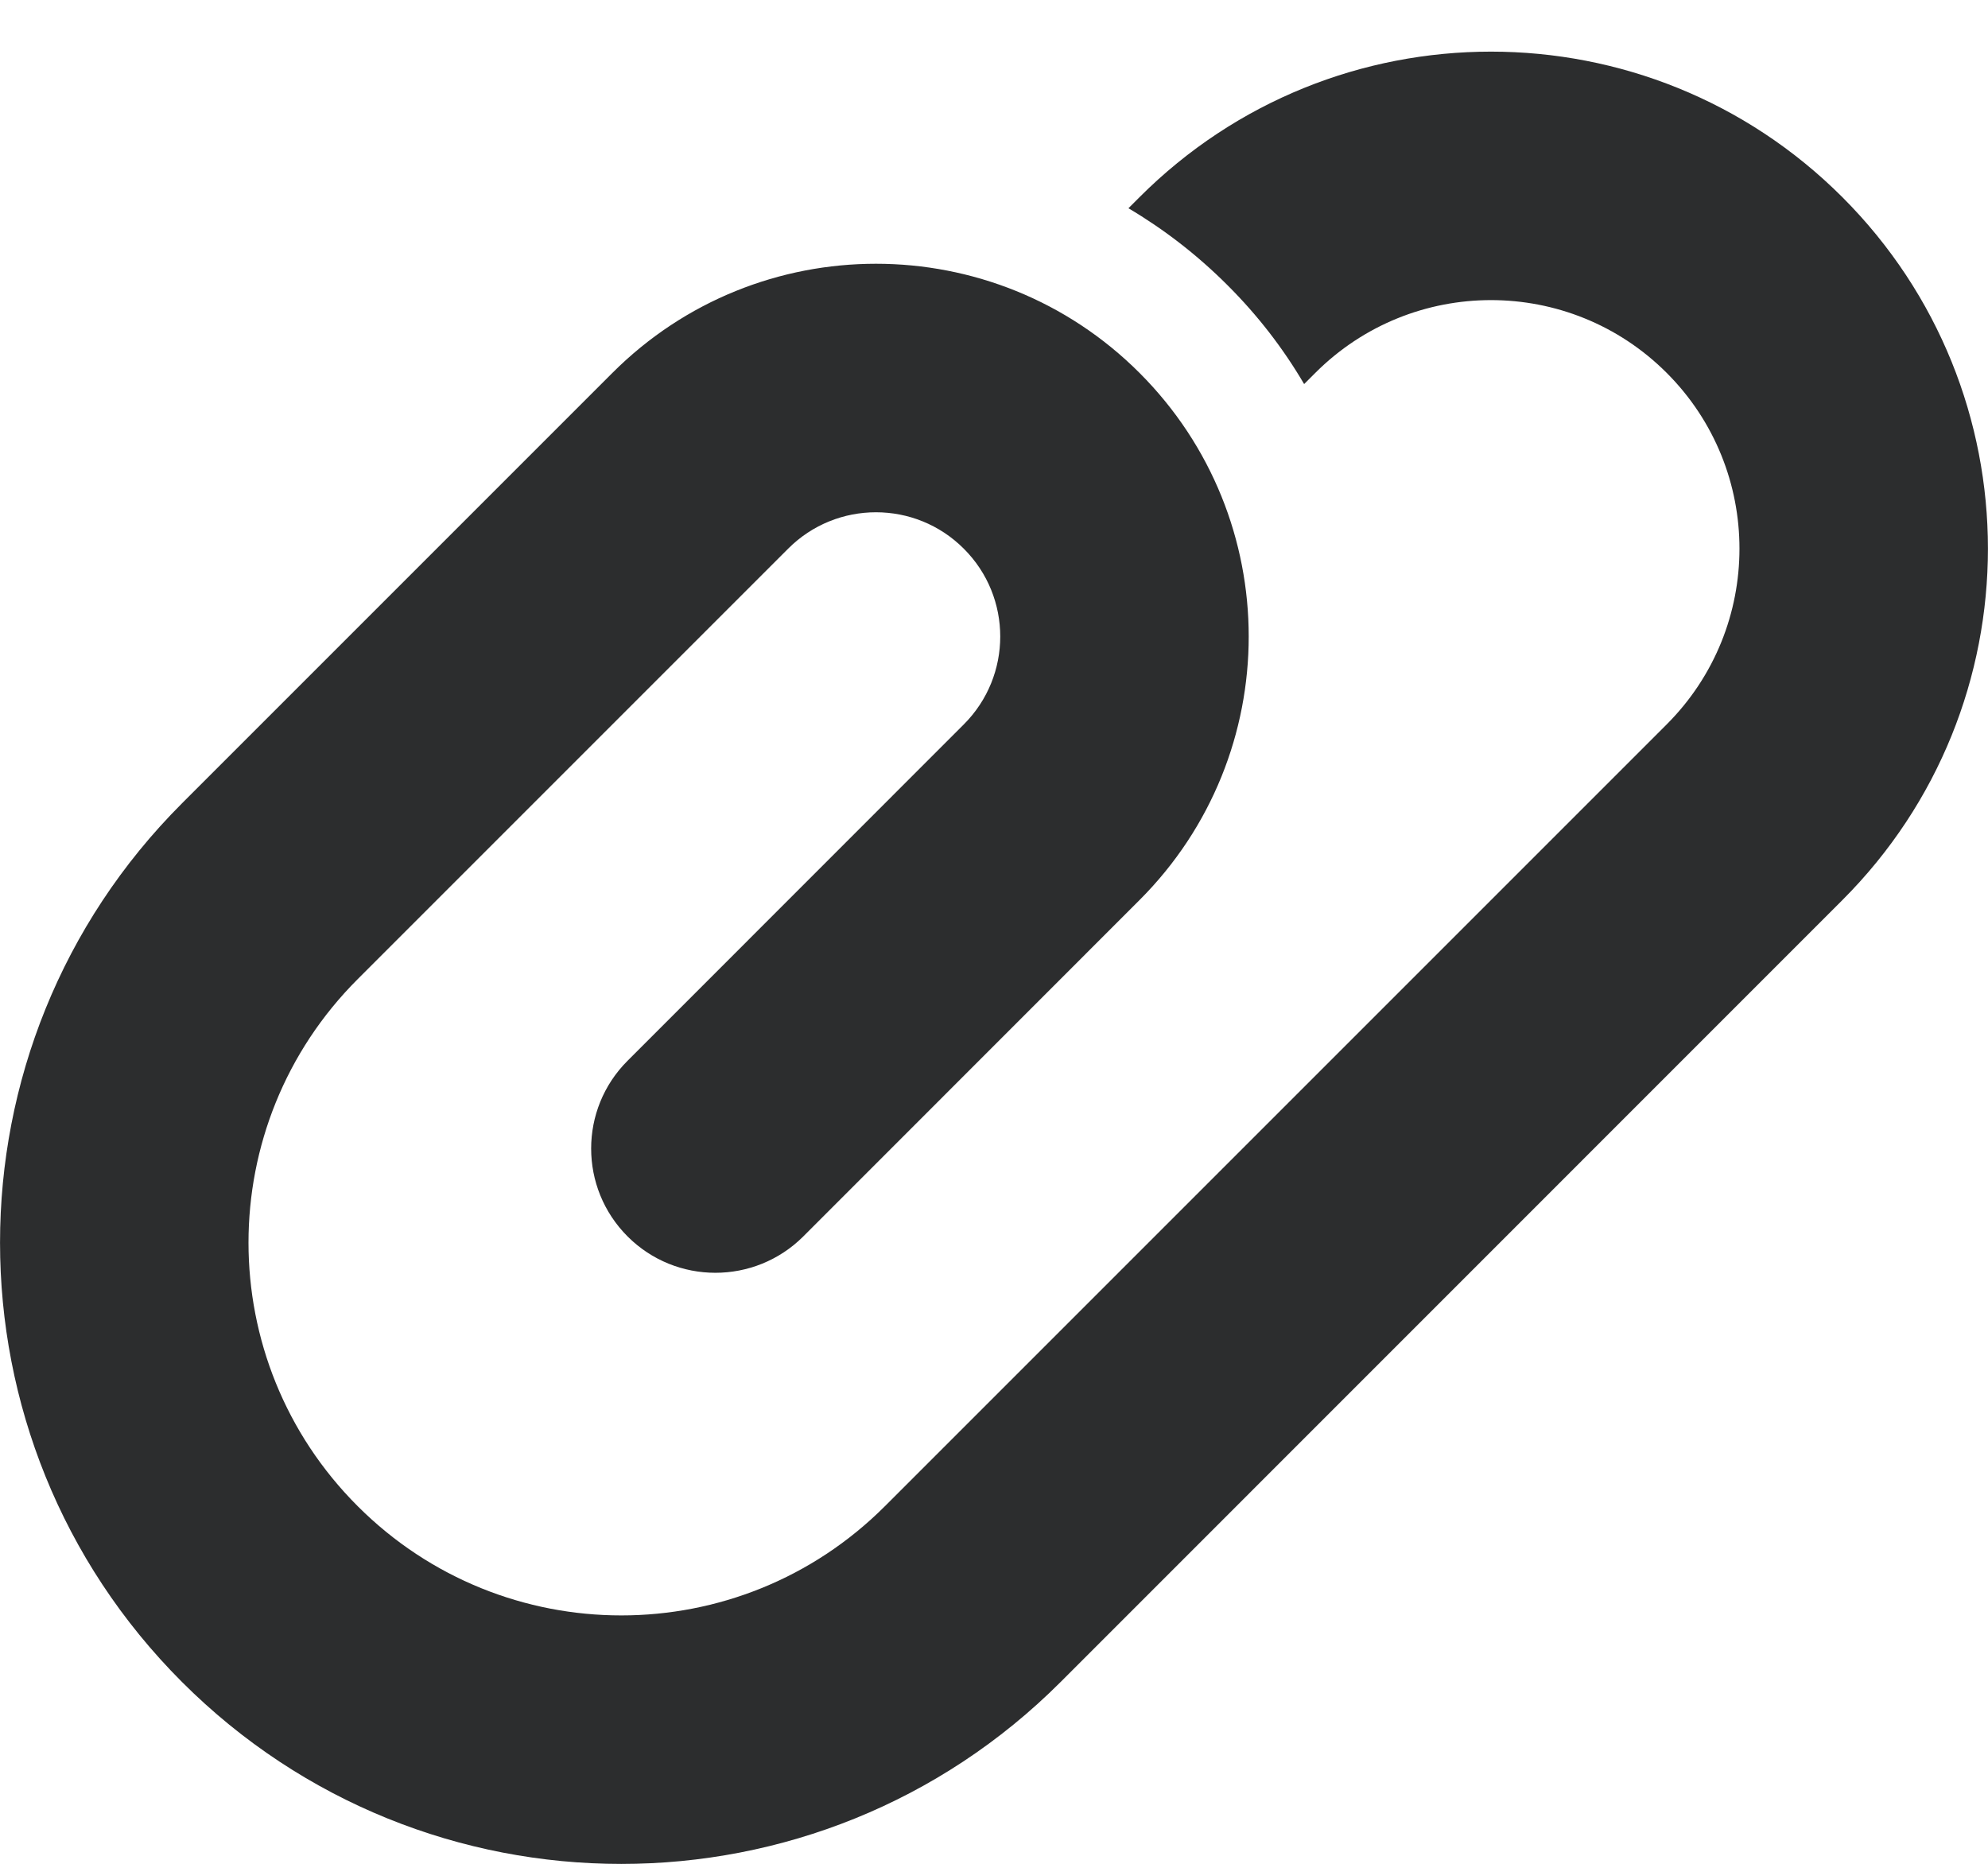
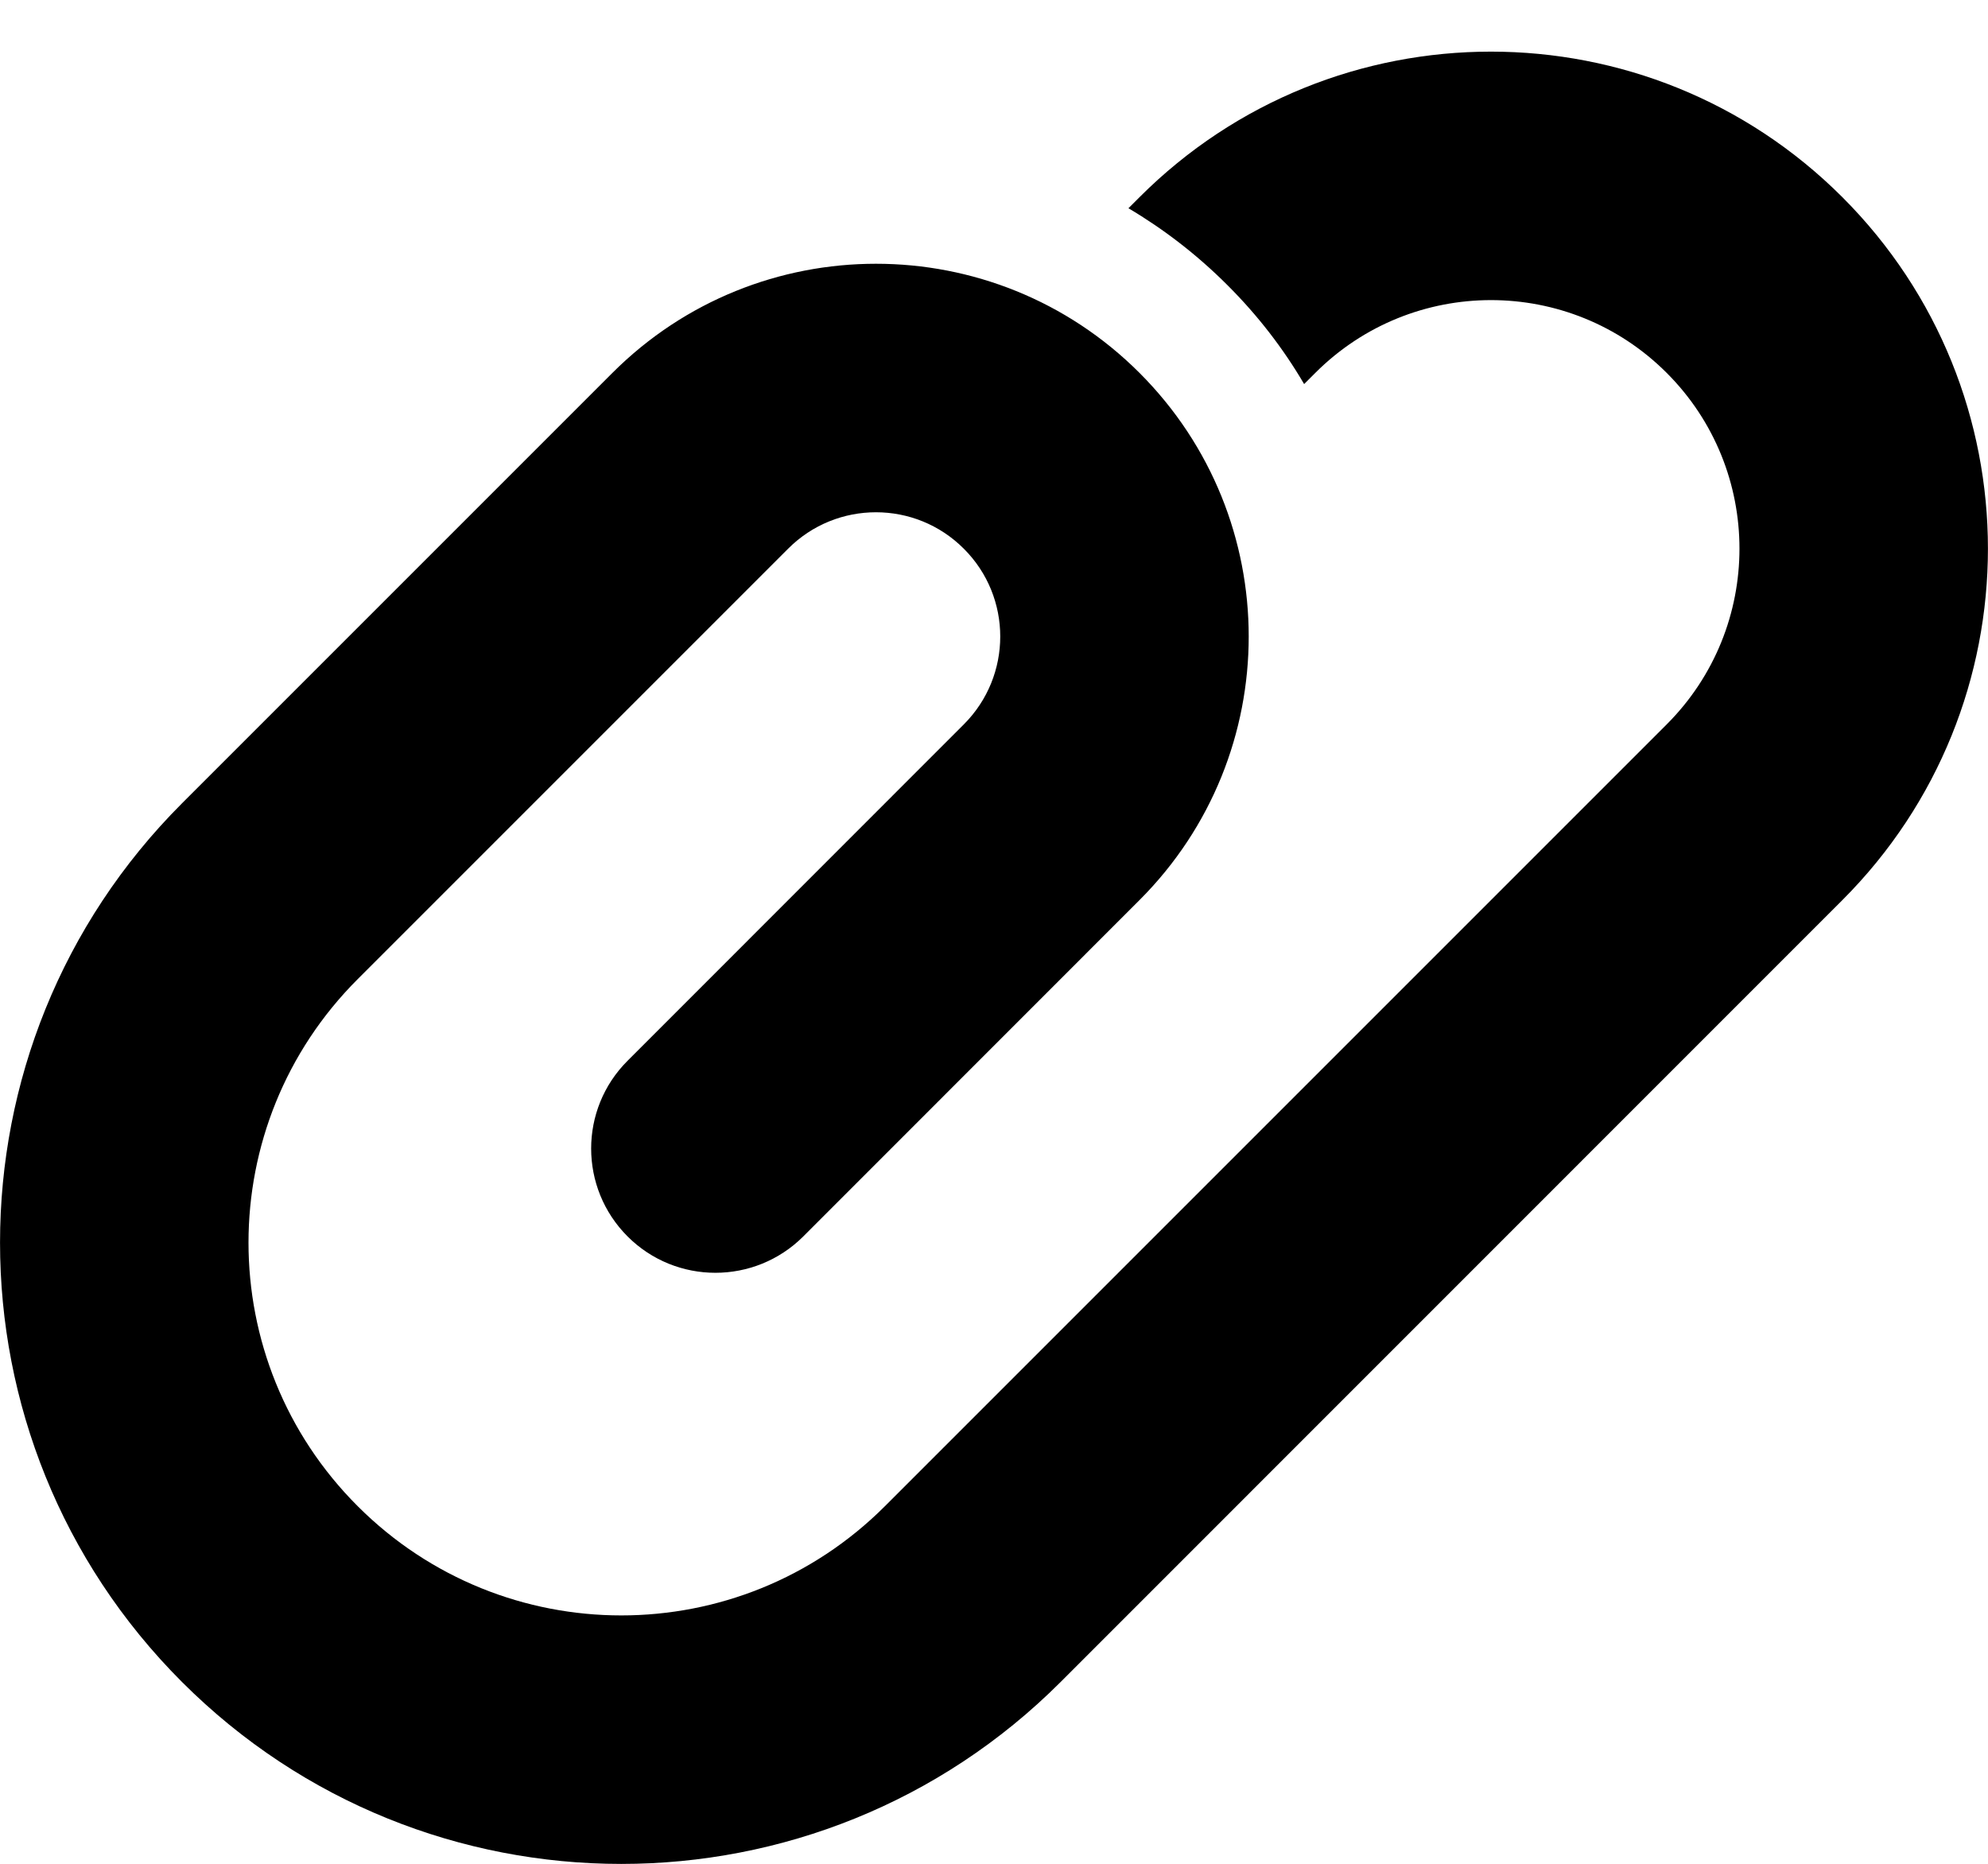
- <svg xmlns="http://www.w3.org/2000/svg" width="16" height="15" viewBox="0 0 16 15" fill="none">
-   <path d="M14.828 1.587C13.266 0.025 10.733 0.025 9.171 1.587L9.082 1.676C9.366 1.844 9.634 2.05 9.878 2.294C10.123 2.538 10.329 2.806 10.496 3.091L10.586 3.001C11.367 2.22 12.633 2.22 13.414 3.001C14.195 3.782 14.195 5.049 13.414 5.83L7.122 12.122C5.95 13.294 4.051 13.294 2.879 12.122C1.707 10.951 1.707 9.051 2.879 7.88L6.343 4.416C6.733 4.025 7.367 4.025 7.757 4.416C8.148 4.806 8.148 5.439 7.757 5.83L5.051 8.537C4.66 8.927 4.66 9.56 5.051 9.951C5.441 10.341 6.074 10.341 6.465 9.951L9.171 7.244C10.343 6.072 10.343 4.173 9.171 3.001C8 1.83 6.1 1.83 4.929 3.001L1.465 6.465C-0.488 8.418 -0.488 11.584 1.465 13.537C3.417 15.489 6.583 15.489 8.536 13.537L14.828 7.244C16.39 5.682 16.39 3.149 14.828 1.587Z" fill="#2C2D2E" />
+ <svg xmlns="http://www.w3.org/2000/svg" width="16" height="15" viewBox="0 0 16 15">
+   <path d="M14.828 1.587C13.266 0.025 10.733 0.025 9.171 1.587L9.082 1.676C9.366 1.844 9.634 2.05 9.878 2.294C10.123 2.538 10.329 2.806 10.496 3.091L10.586 3.001C11.367 2.22 12.633 2.22 13.414 3.001C14.195 3.782 14.195 5.049 13.414 5.83L7.122 12.122C5.95 13.294 4.051 13.294 2.879 12.122C1.707 10.951 1.707 9.051 2.879 7.88L6.343 4.416C6.733 4.025 7.367 4.025 7.757 4.416C8.148 4.806 8.148 5.439 7.757 5.83L5.051 8.537C4.66 8.927 4.66 9.56 5.051 9.951C5.441 10.341 6.074 10.341 6.465 9.951L9.171 7.244C10.343 6.072 10.343 4.173 9.171 3.001C8 1.83 6.1 1.83 4.929 3.001L1.465 6.465C-0.488 8.418 -0.488 11.584 1.465 13.537C3.417 15.489 6.583 15.489 8.536 13.537L14.828 7.244C16.39 5.682 16.39 3.149 14.828 1.587Z" />
</svg>
